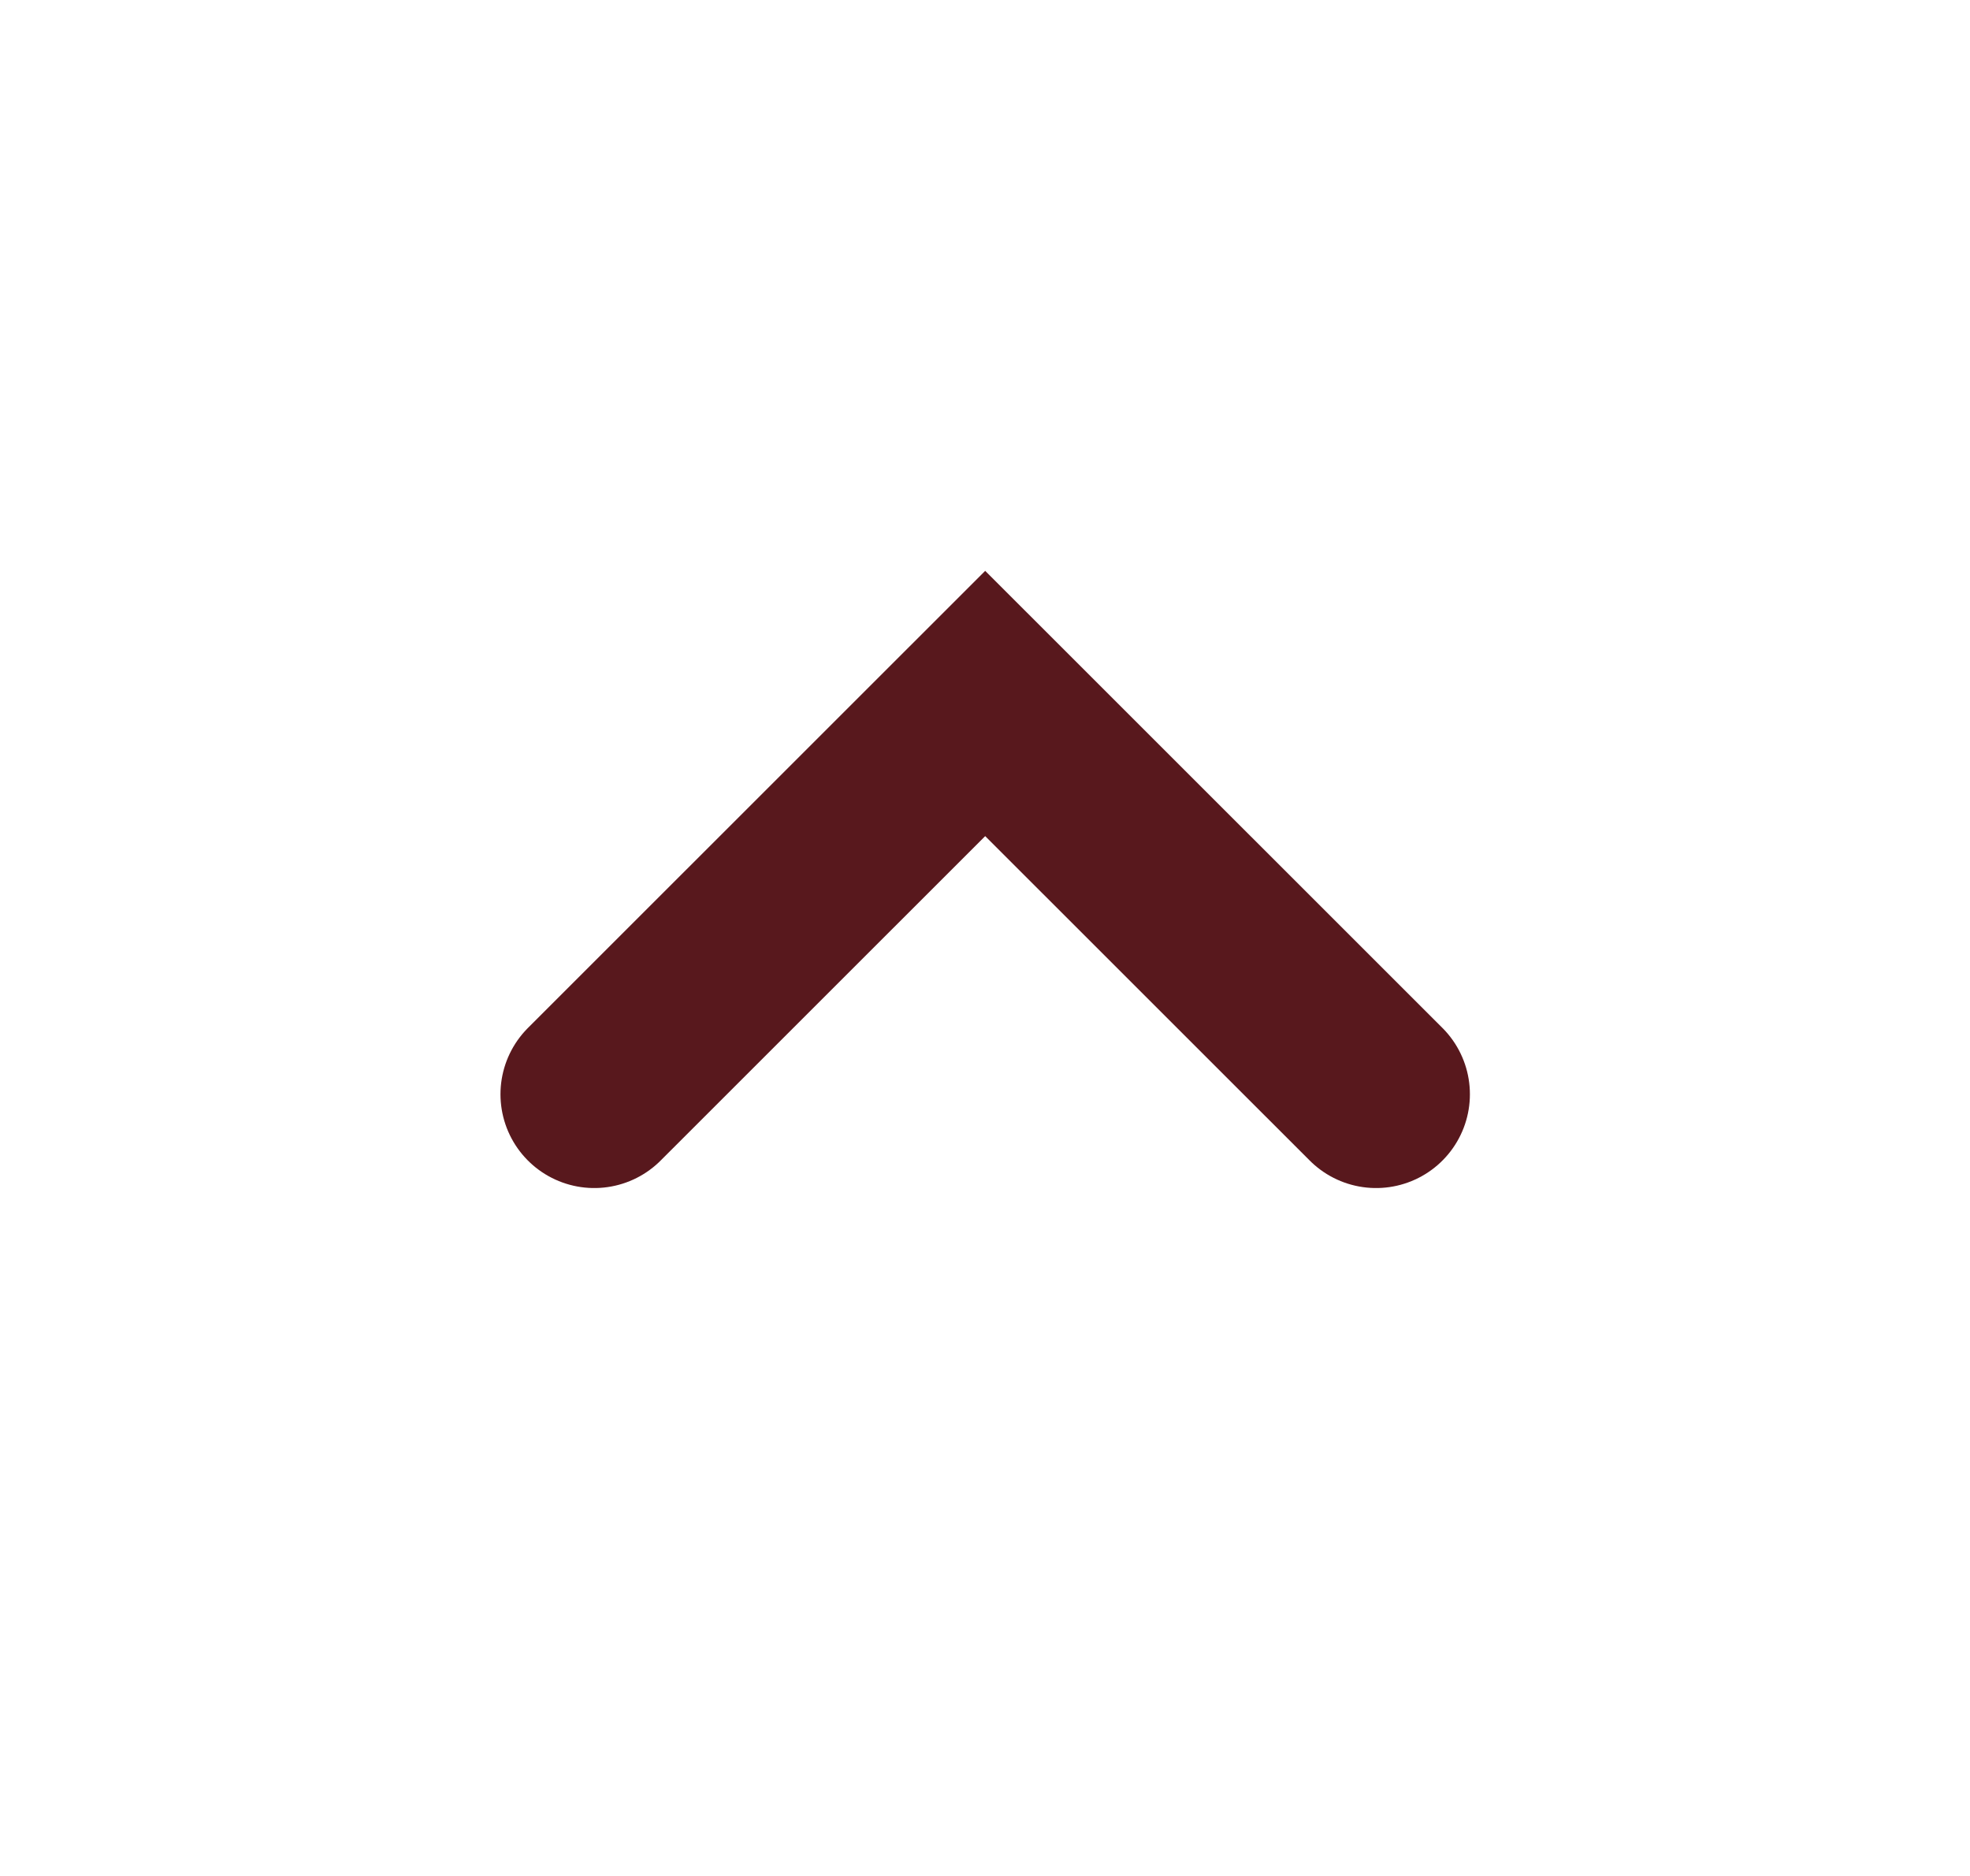
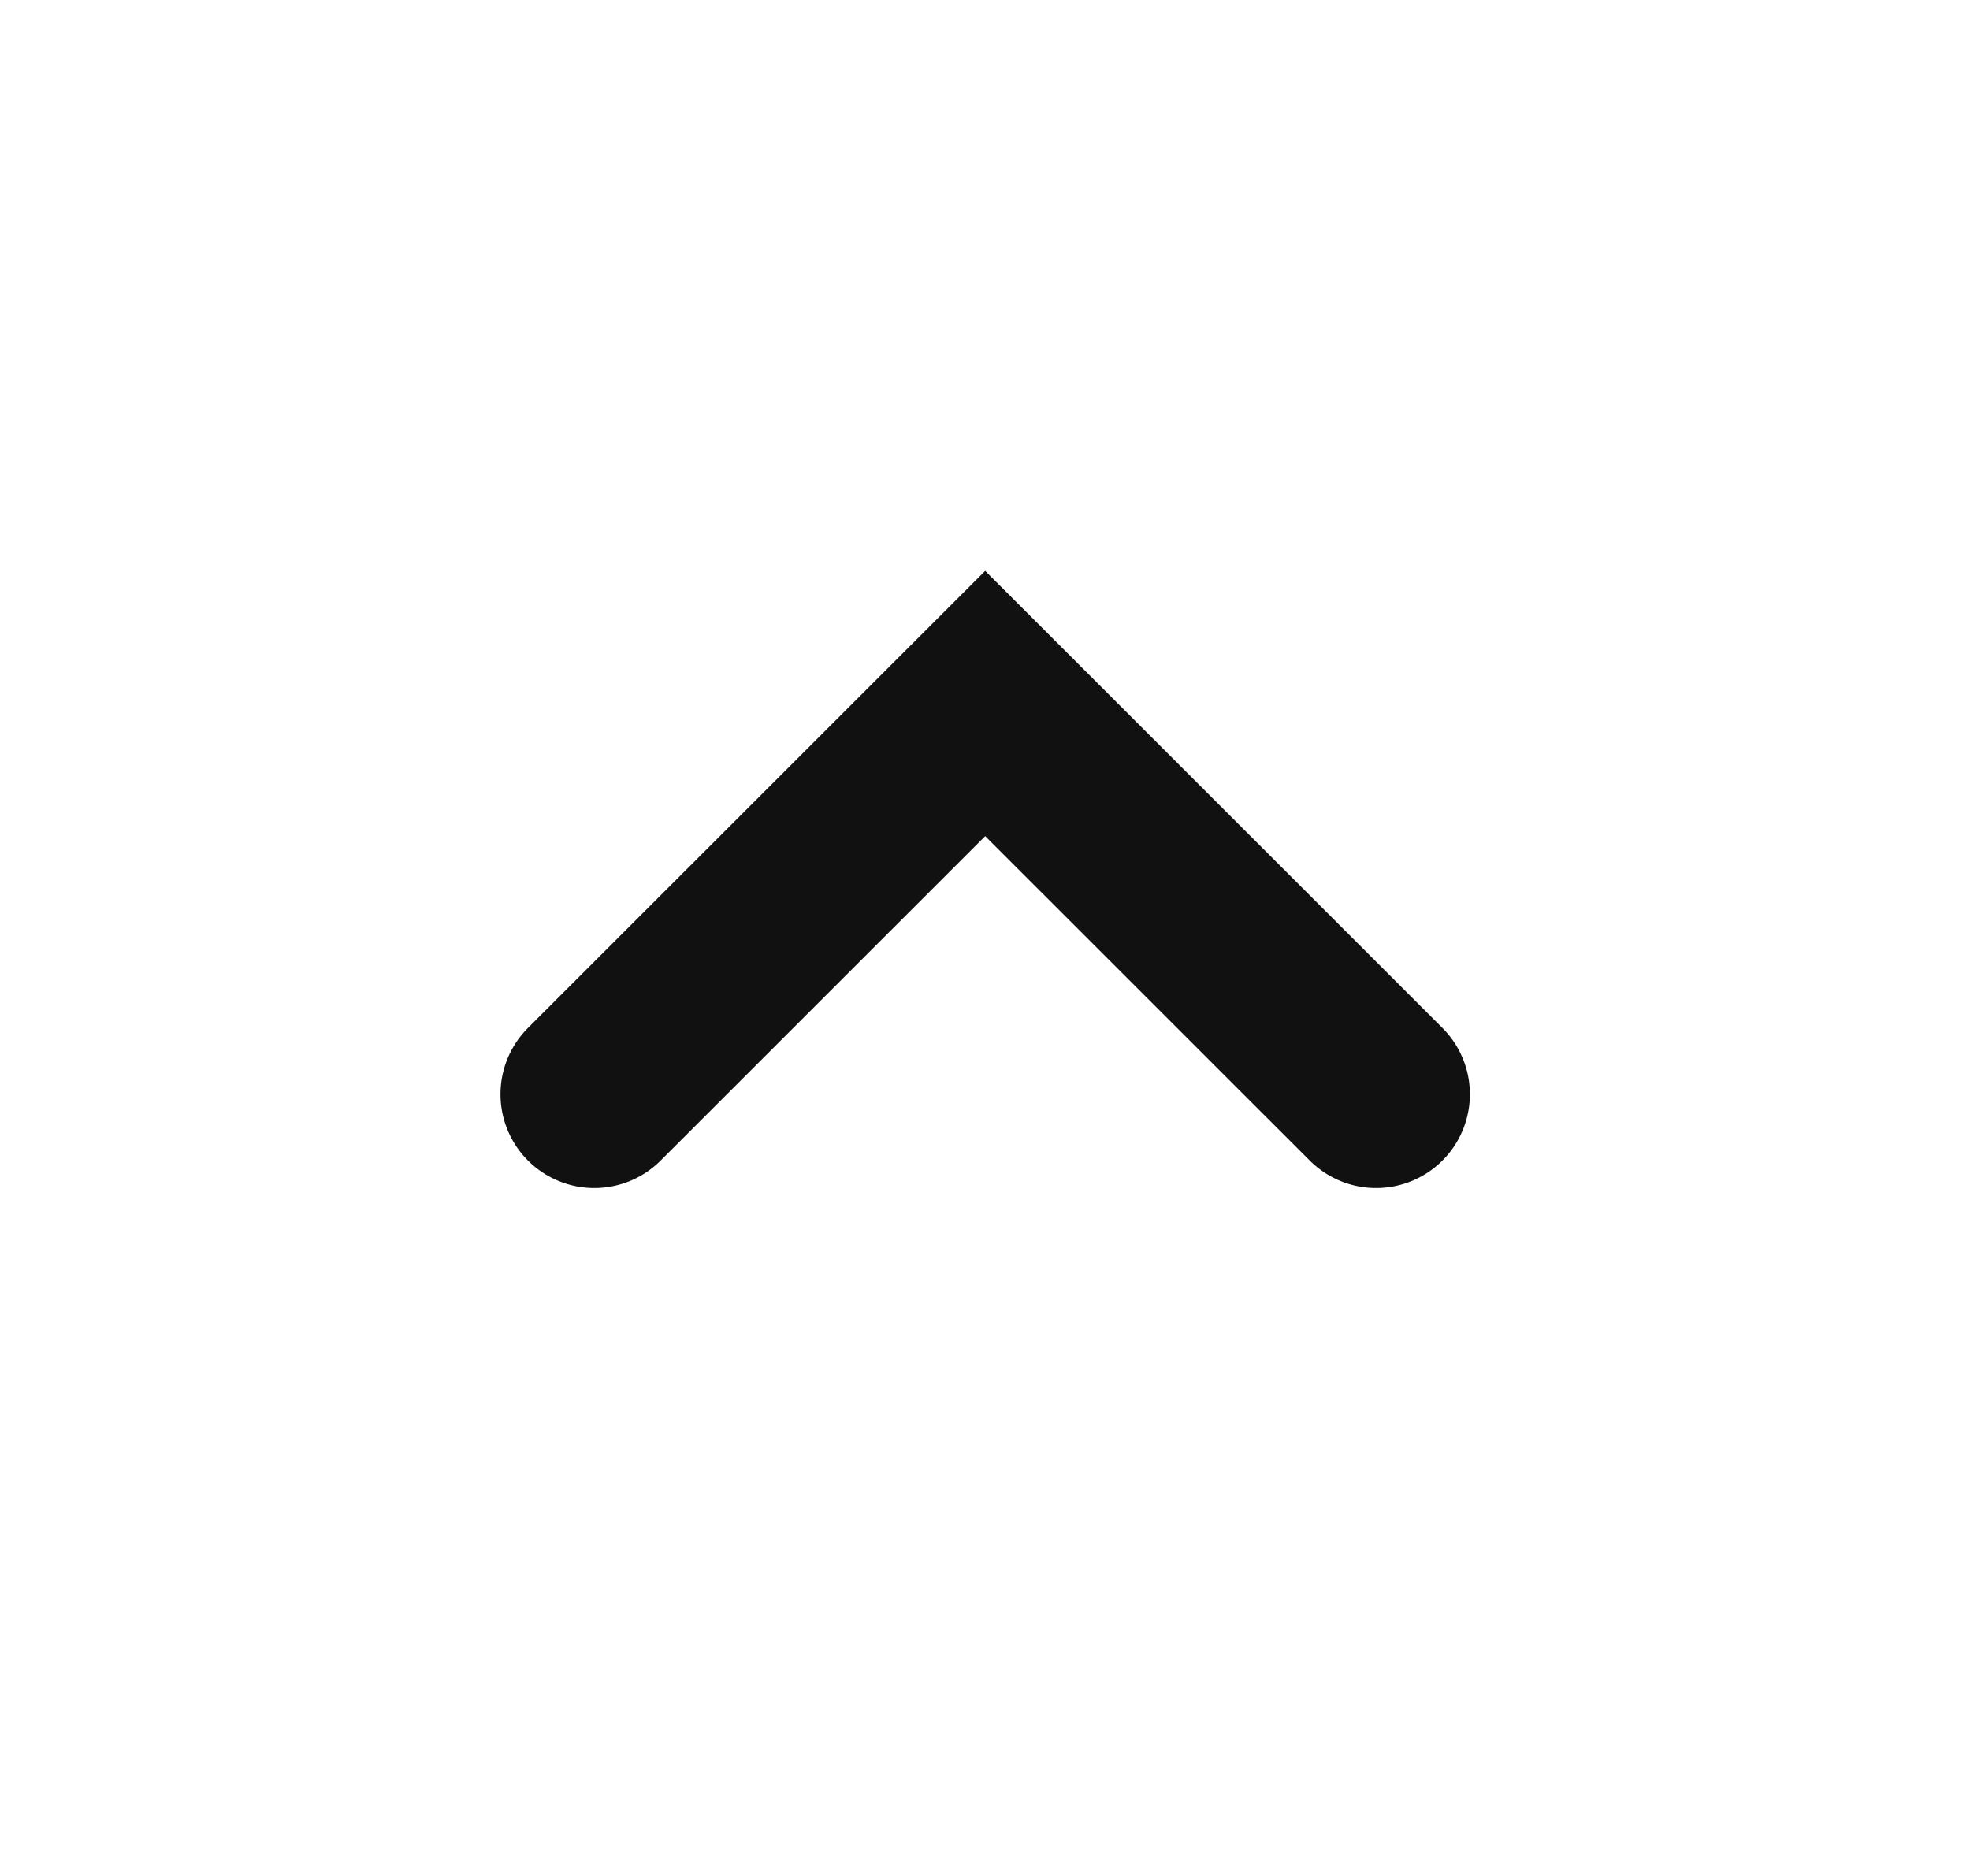
<svg xmlns="http://www.w3.org/2000/svg" width="21" height="20" viewBox="0 0 21 20" fill="none">
  <g id="Desktop / V1.0">
-     <path id="Path 3" d="M6.335 11.666L10.502 7.5L14.669 11.666" stroke="#58181D" stroke-width="2" stroke-linecap="round" />
+     <path id="Path 3" d="M6.335 11.666L10.502 7.5L14.669 11.666" stroke="#111111" stroke-width="2" stroke-linecap="round" />
  </g>
</svg>
